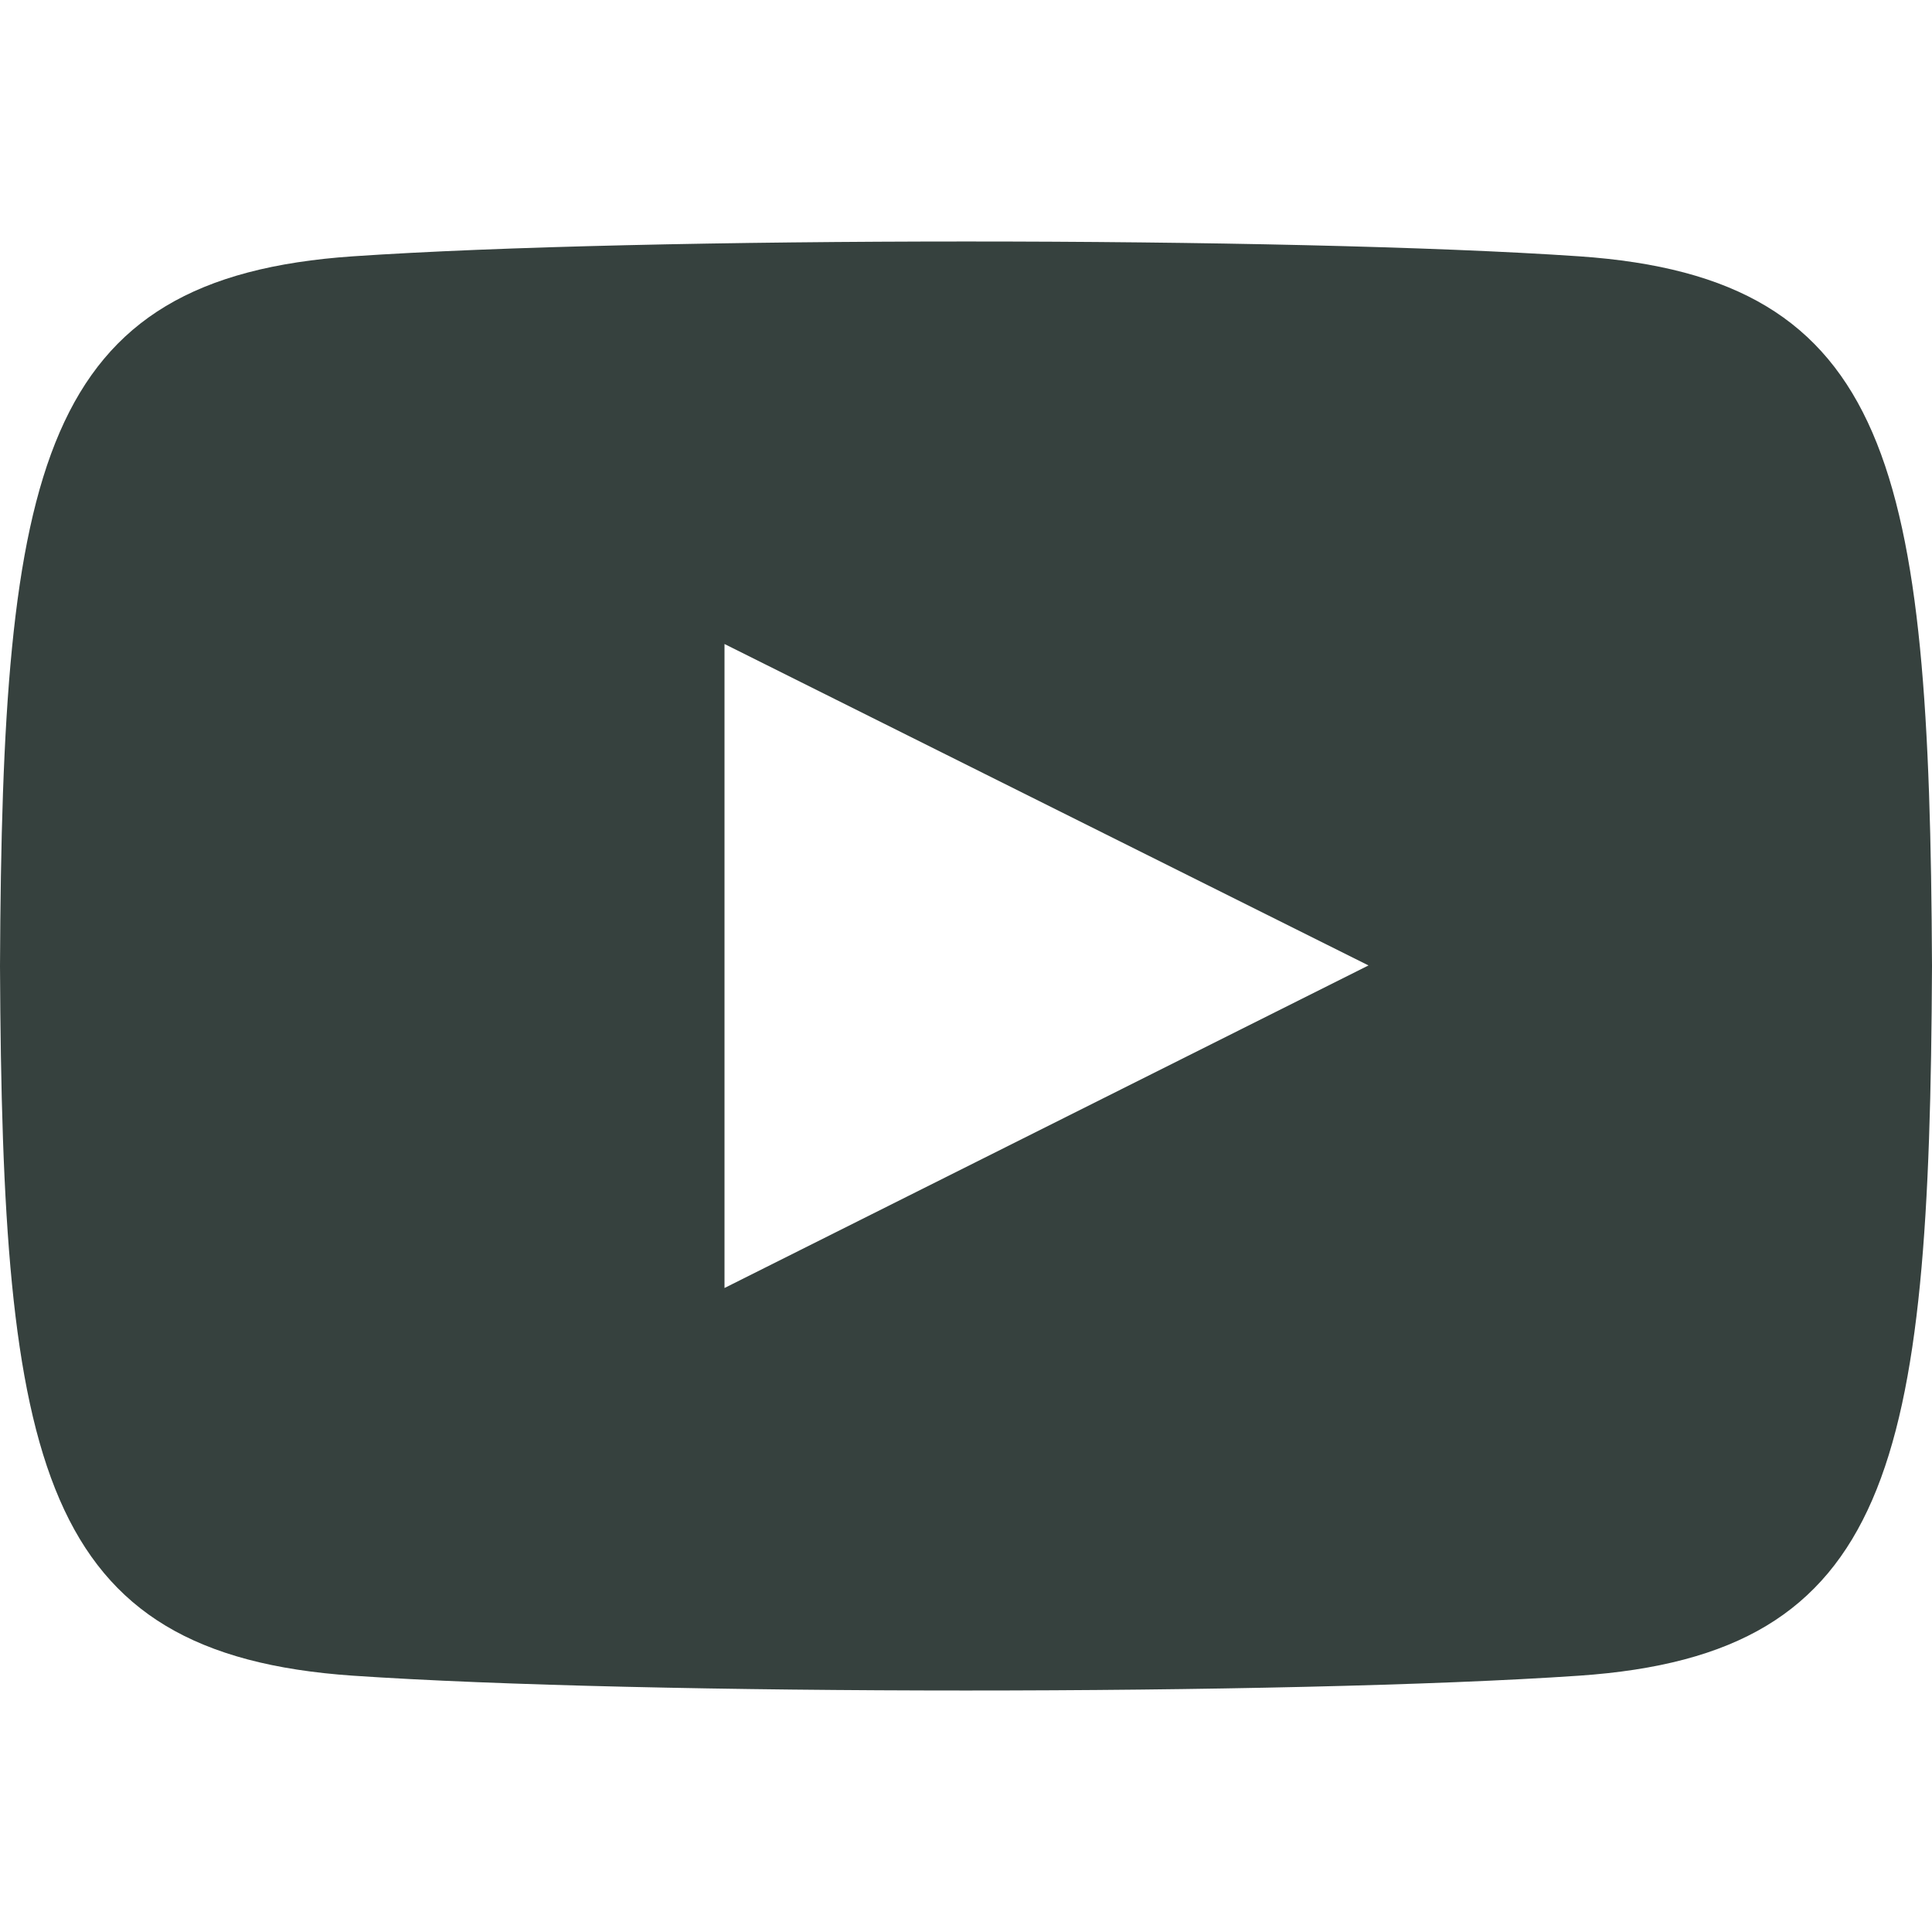
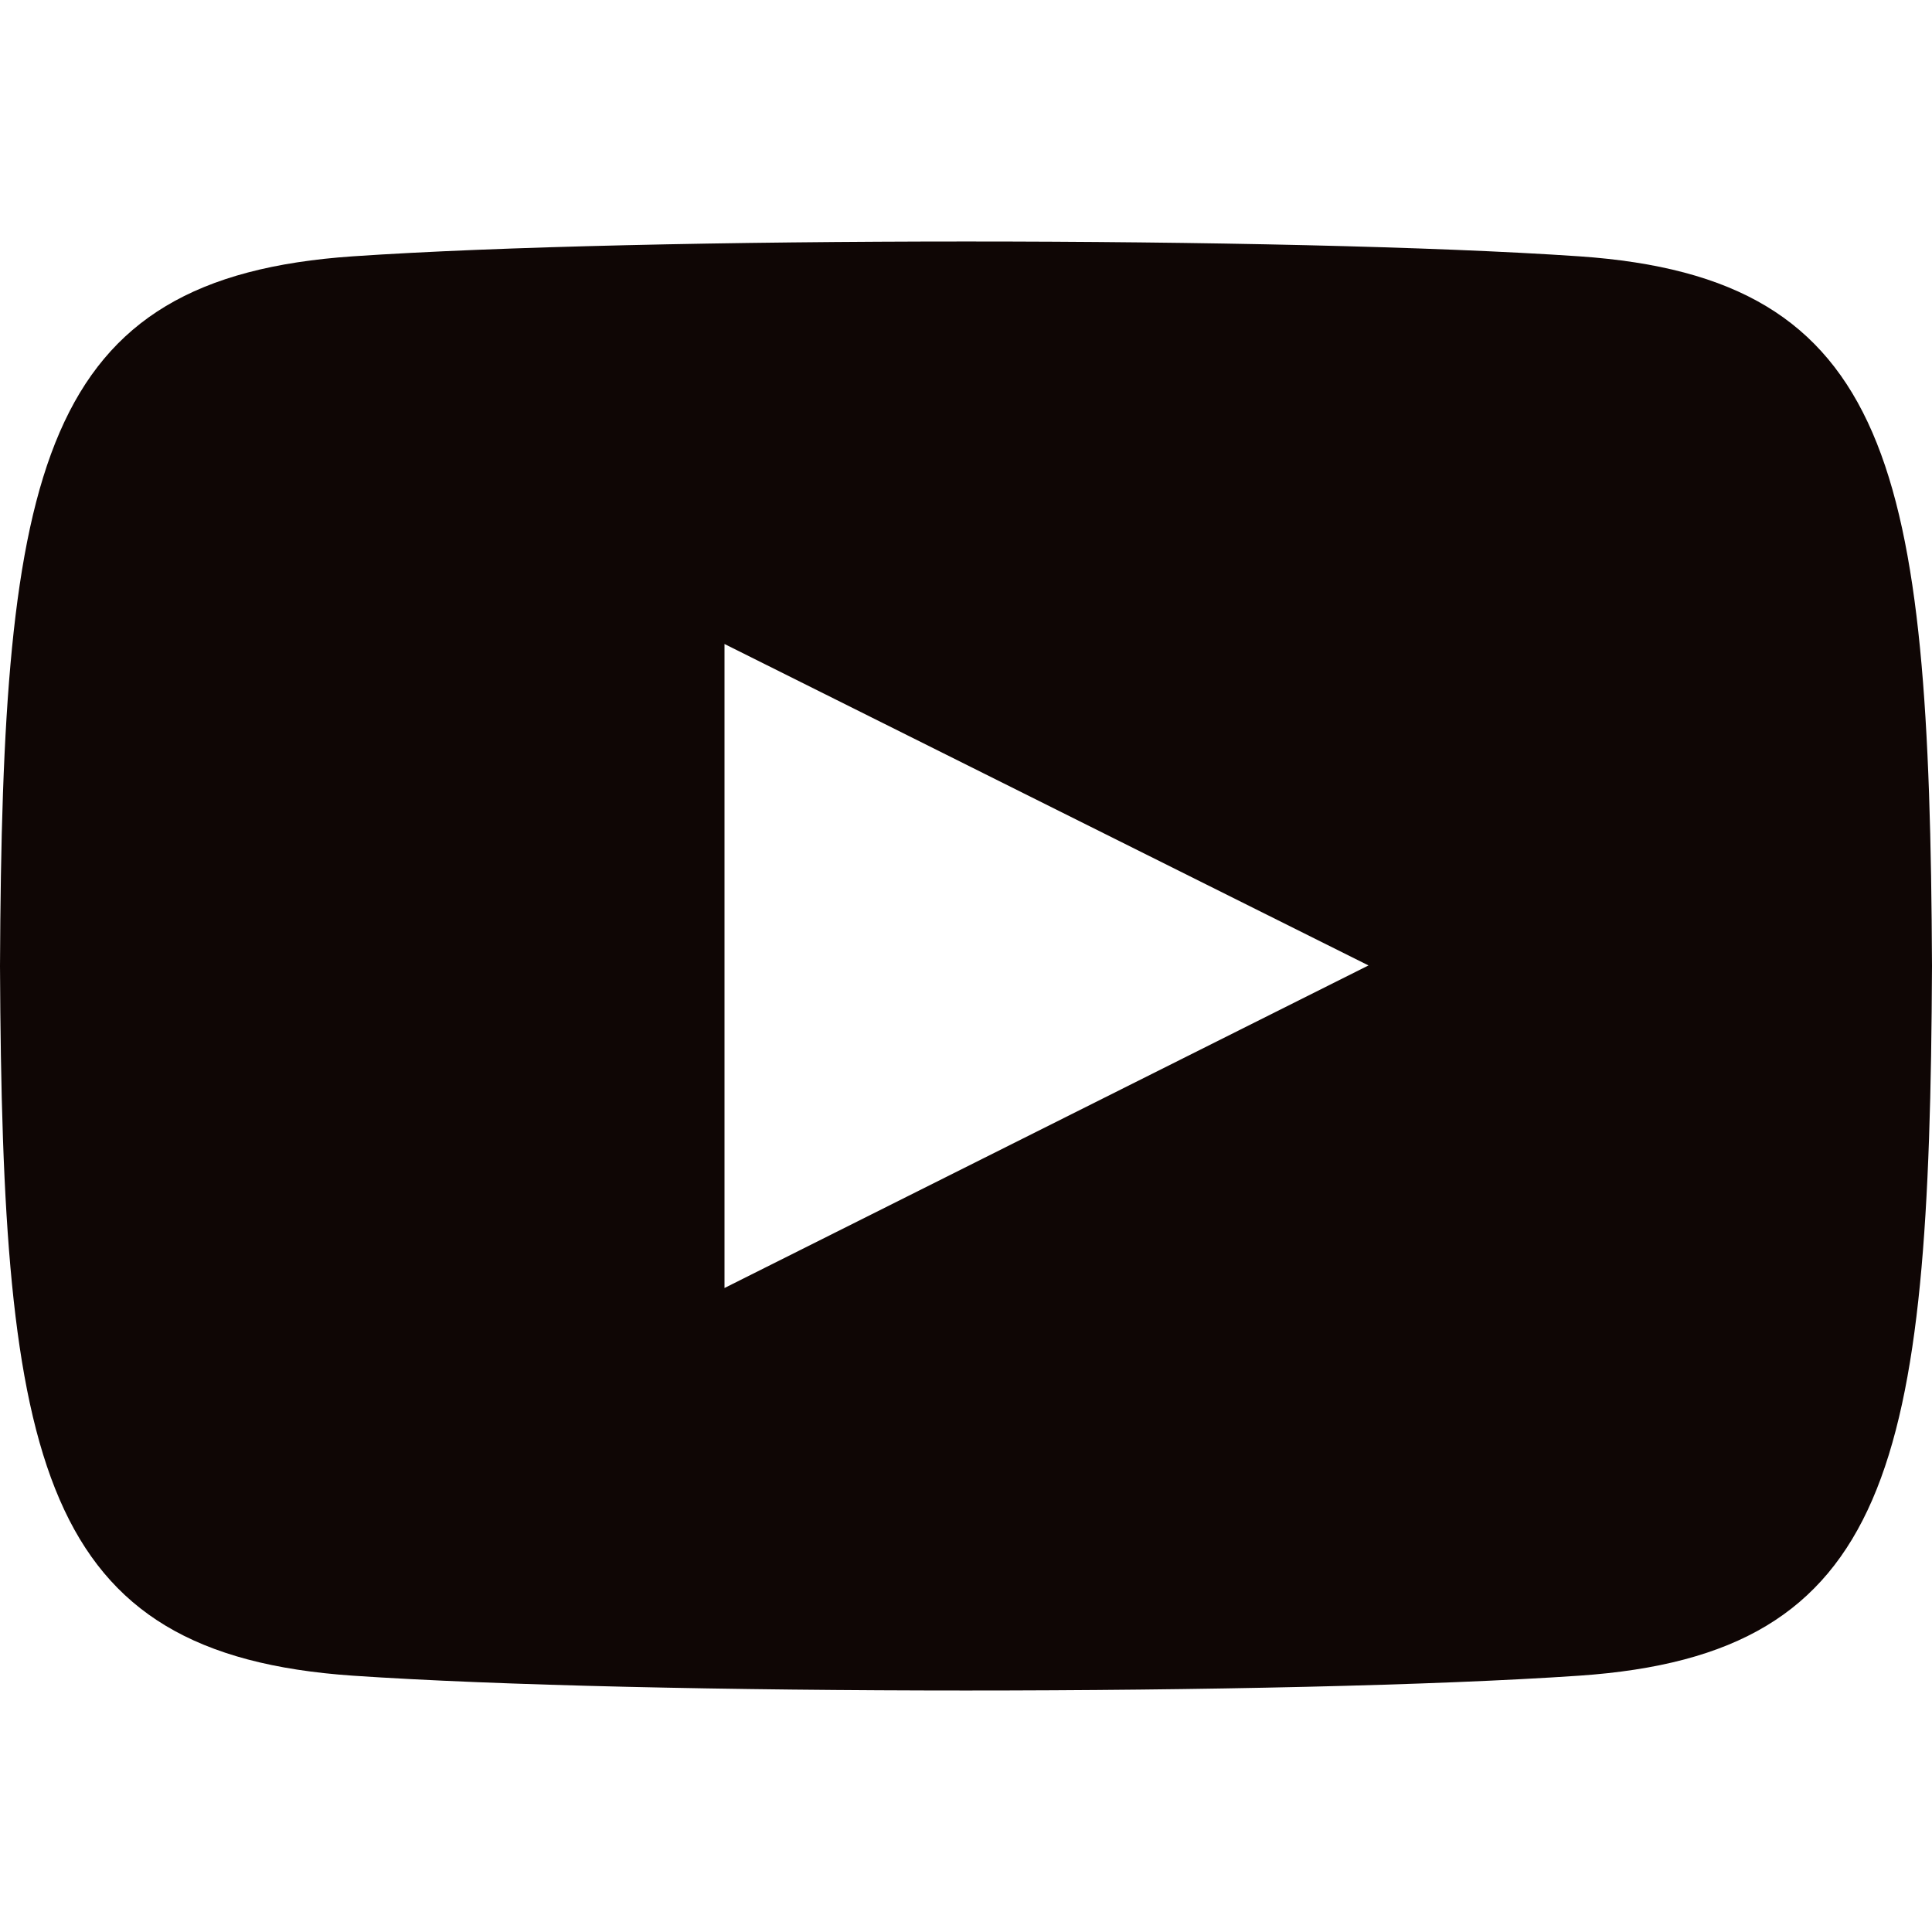
<svg xmlns="http://www.w3.org/2000/svg" width="24" height="24" viewBox="0 0 24 24">
-   <path d="M19.615 3.184c-3.604-.246-11.631-.245-15.23 0-3.897.266-4.356 2.62-4.385 8.816.029 6.185.484 8.549 4.385 8.816 3.6.245 11.626.246 15.23 0 3.897-.266 4.356-2.62 4.385-8.816-.029-6.185-.484-8.549-4.385-8.816zm-10.615 12.816v-8l8 3.993-8 4.007z" fill="#36413E" />
+   <path d="M19.615 3.184c-3.604-.246-11.631-.245-15.23 0-3.897.266-4.356 2.62-4.385 8.816.029 6.185.484 8.549 4.385 8.816 3.6.245 11.626.246 15.23 0 3.897-.266 4.356-2.62 4.385-8.816-.029-6.185-.484-8.549-4.385-8.816zm-10.615 12.816v-8l8 3.993-8 4.007z" fill="#0F0605" />
</svg>
